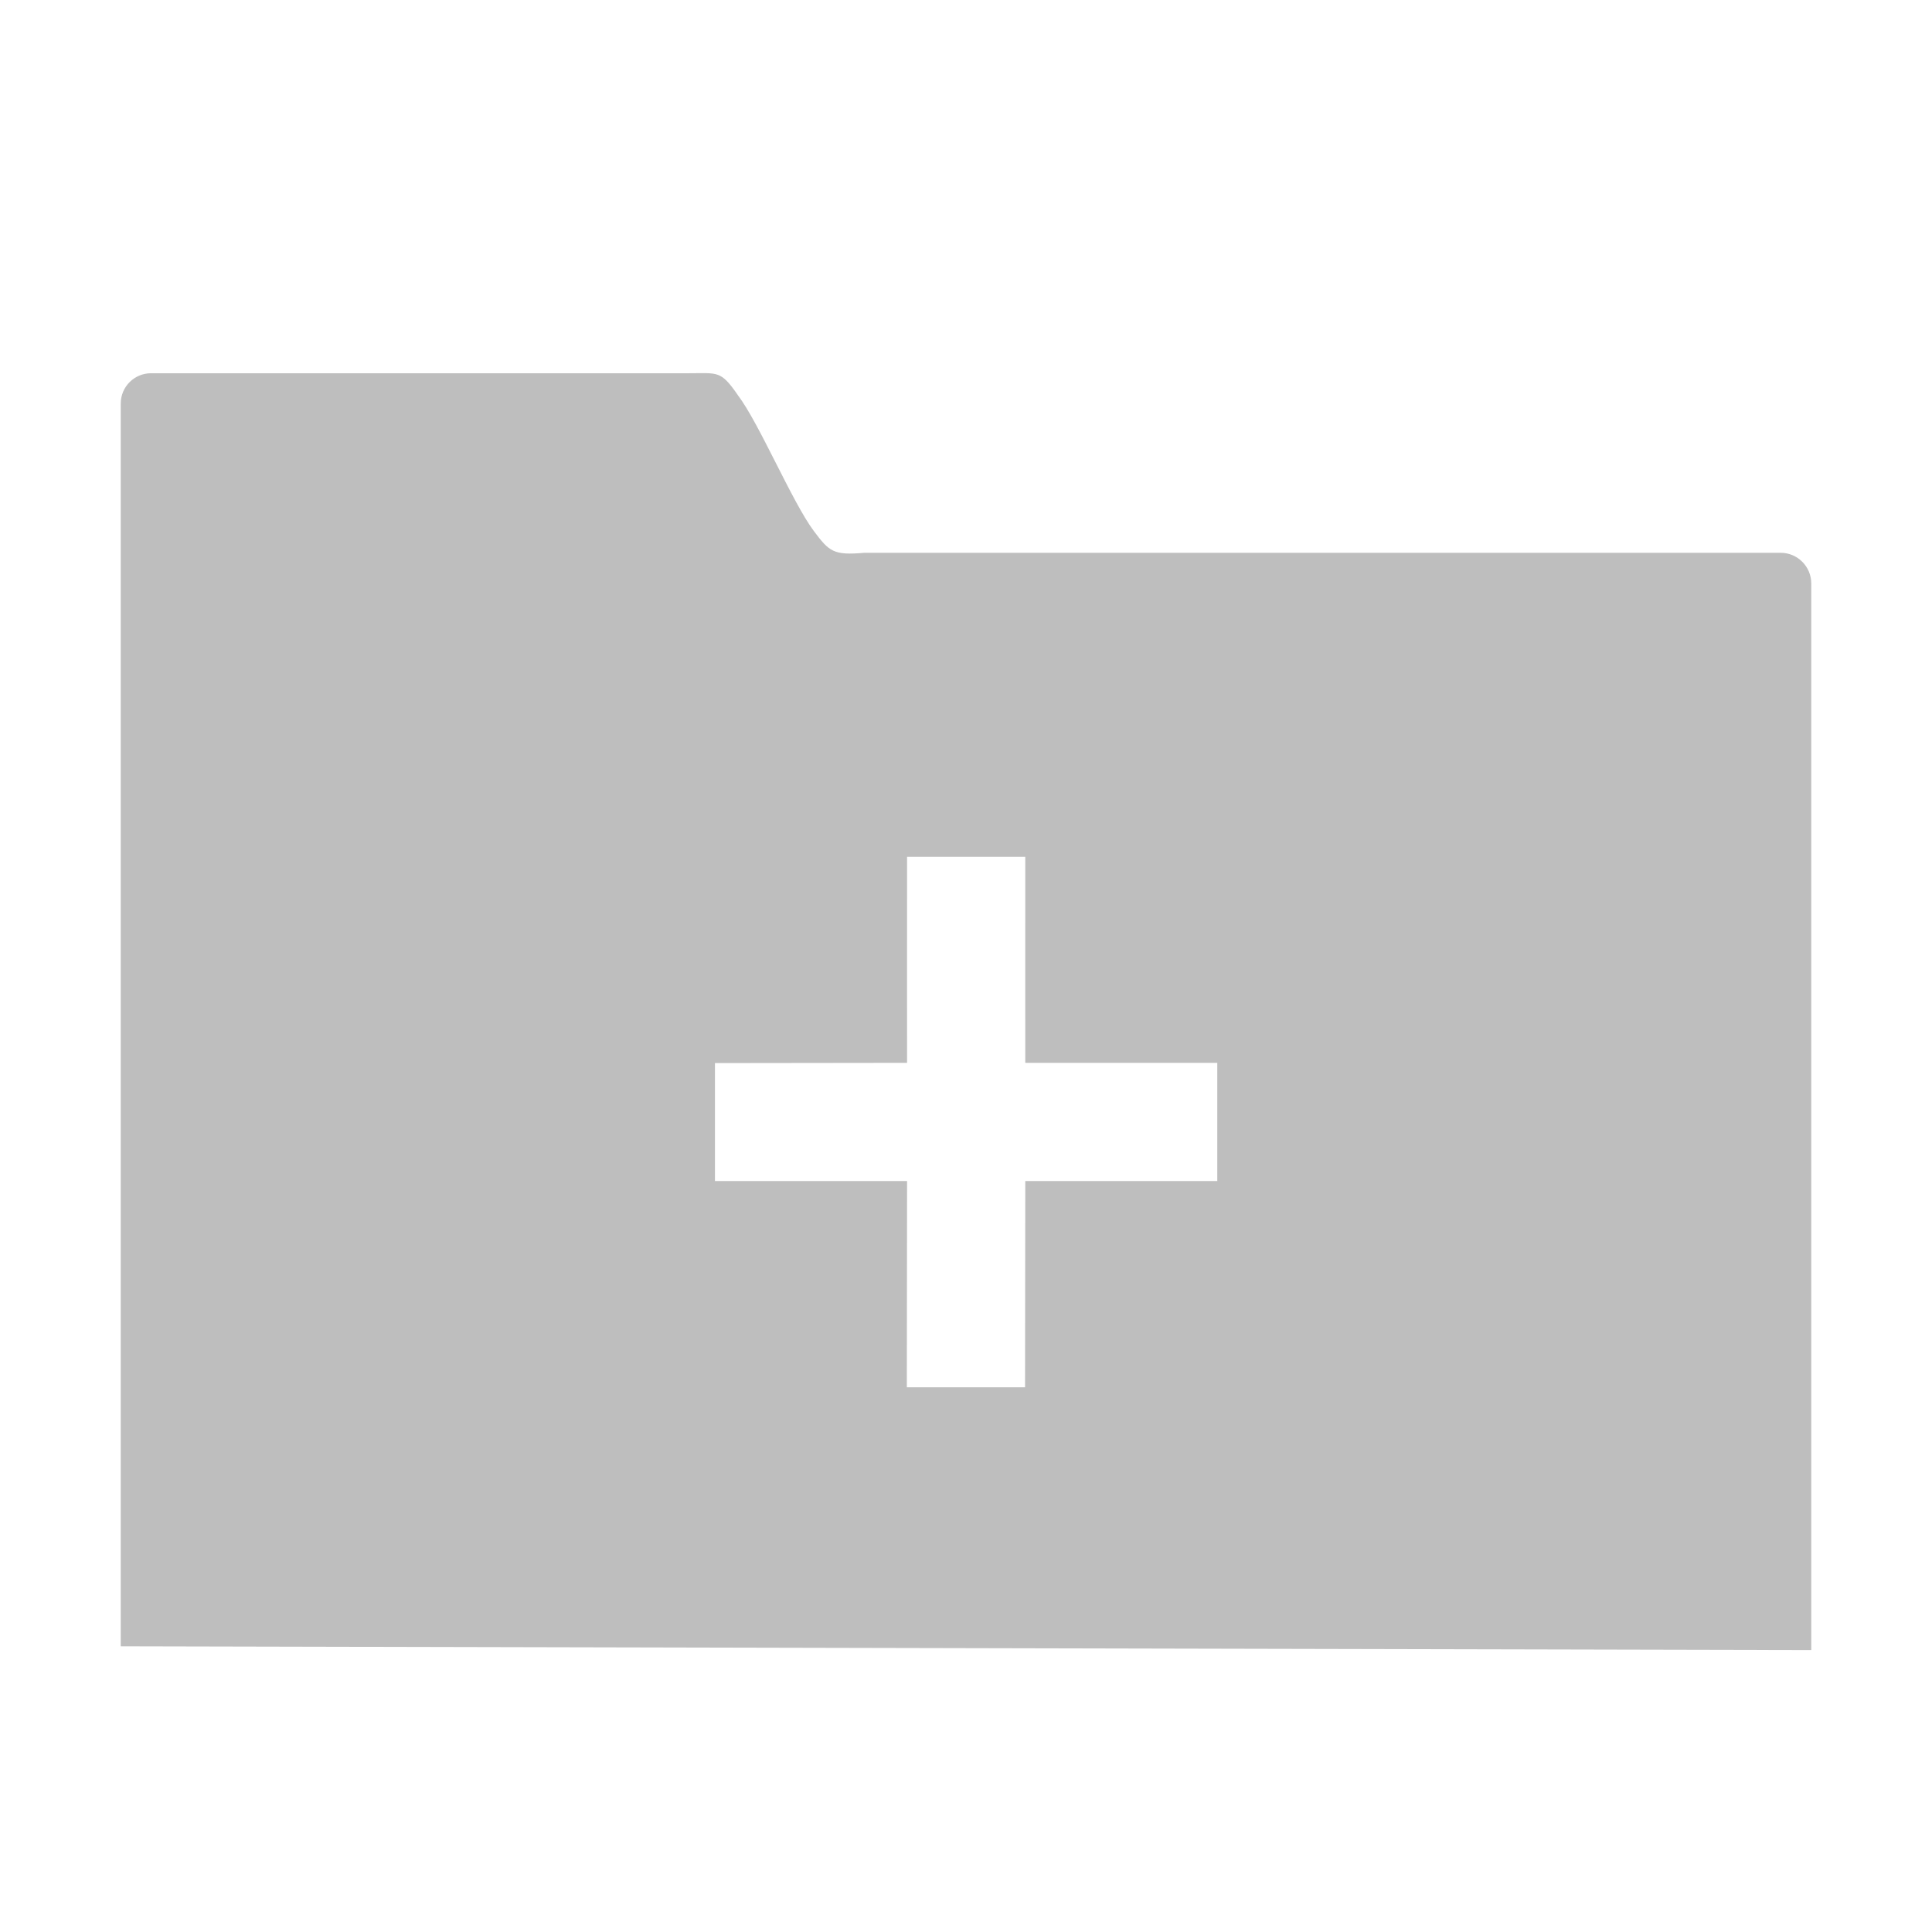
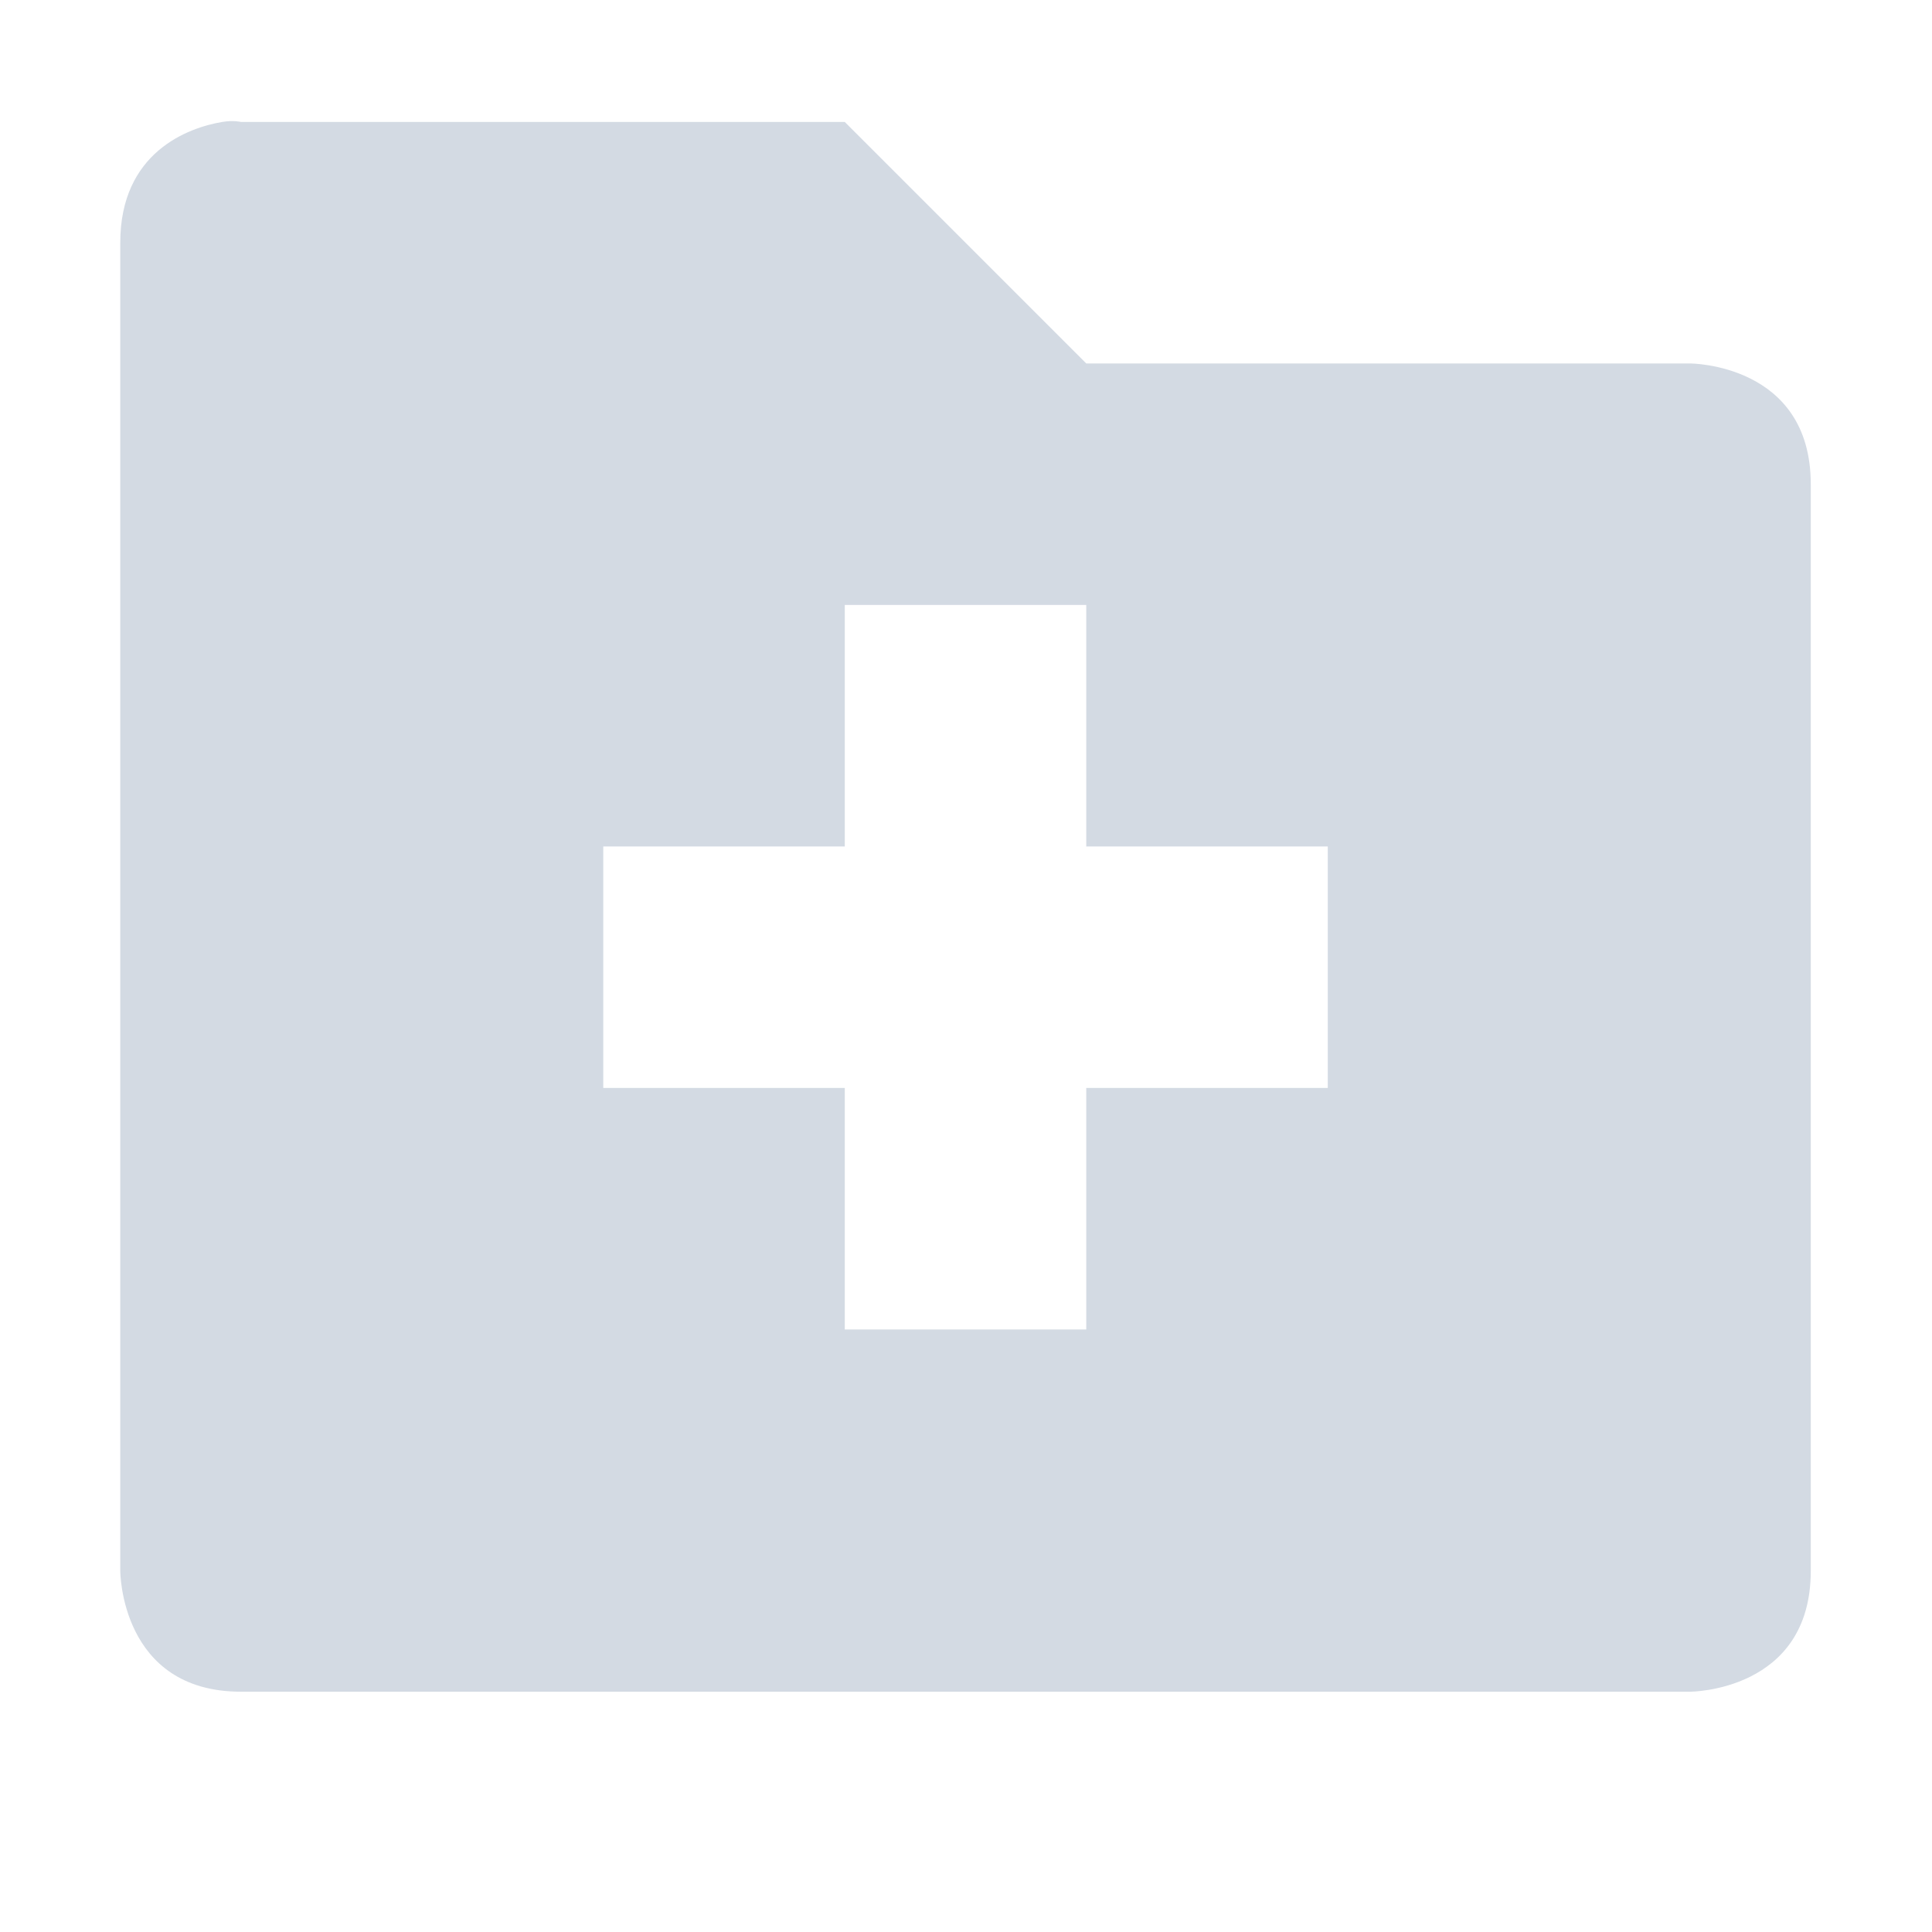
- <svg xmlns="http://www.w3.org/2000/svg" viewBox="0 0 16 16" id="svg3313" version="1.1">
-   <defs id="defs3051">
+ <svg xmlns="http://www.w3.org/2000/svg" width="16" height="16" viewBox="0 0 16 16">
+   <defs>
    <style type="text/css" id="current-color-scheme">
-       .ColorScheme-Text {
-         color:#bebebe;
-       }
-       </style>
+    .ColorScheme-Text { color:#d3dae3; } .ColorScheme-Highlight { color:#5294e2; }
+   </style>
  </defs>
-   <path style="color:#bebebe;fill:currentColor;fill-opacity:1;stroke:none" class="ColorScheme-Text" d="M 1.252,3.091 C 1.112,3.091 1,3.203 1,3.342 l 0,10.292 14,0.031 0,-8.834 C 15,4.692 14.886,4.578 14.747,4.578 l -7.589,0 C 6.901,4.601 6.867,4.567 6.74,4.398 6.56,4.157 6.289,3.508 6.111,3.273 5.969,3.067 5.947,3.091 5.71,3.091 l -4.459,0 z m 6.26,4.005 0.979,0 c -9.333e-4,0.47 0,1.706 0,1.706 l 1.59,0 0,0.979 -1.59,0 c 0,0 -9.333e-4,1.236 -0.002,1.708 l -0.979,0 c 7.28e-4,-0.472 0.002,-1.708 0.002,-1.708 0,0 -1.065,-7.271e-4 -1.591,0 l 0,-0.977 c 0.526,-0.001 1.591,-0.002 1.591,-0.002 0,0 -7.28e-4,-1.236 0,-1.706 z" id="path3317" />
+   <path style="fill:currentColor;opacity:1" class="ColorScheme-Text" d="M 1.84 1.01 C 1.559 1.057 0.996 1.26 0.996 2.01 L 0.996 13.01 C 0.996 13.01 0.996 14.01 1.996 14.01 L 13.996 14.01 C 13.996 14.01 14.996 14.01 14.996 13.01 L 14.996 4.01 C 14.996 3.01 13.996 3.01 13.996 3.01 L 8.996 3.01 L 6.996 1.01 L 1.996 1.01 C 1.996 1.01 1.934 0.994 1.84 1.01 z M 6.996 5.01 L 8.996 5.01 L 8.996 7.01 L 10.996 7.01 L 10.996 9.01 L 8.996 9.01 L 8.996 11.01 L 6.996 11.01 L 6.996 9.01 L 4.996 9.01 L 4.996 7.01 L 6.996 7.01 L 6.996 5.01 z" />
</svg>
